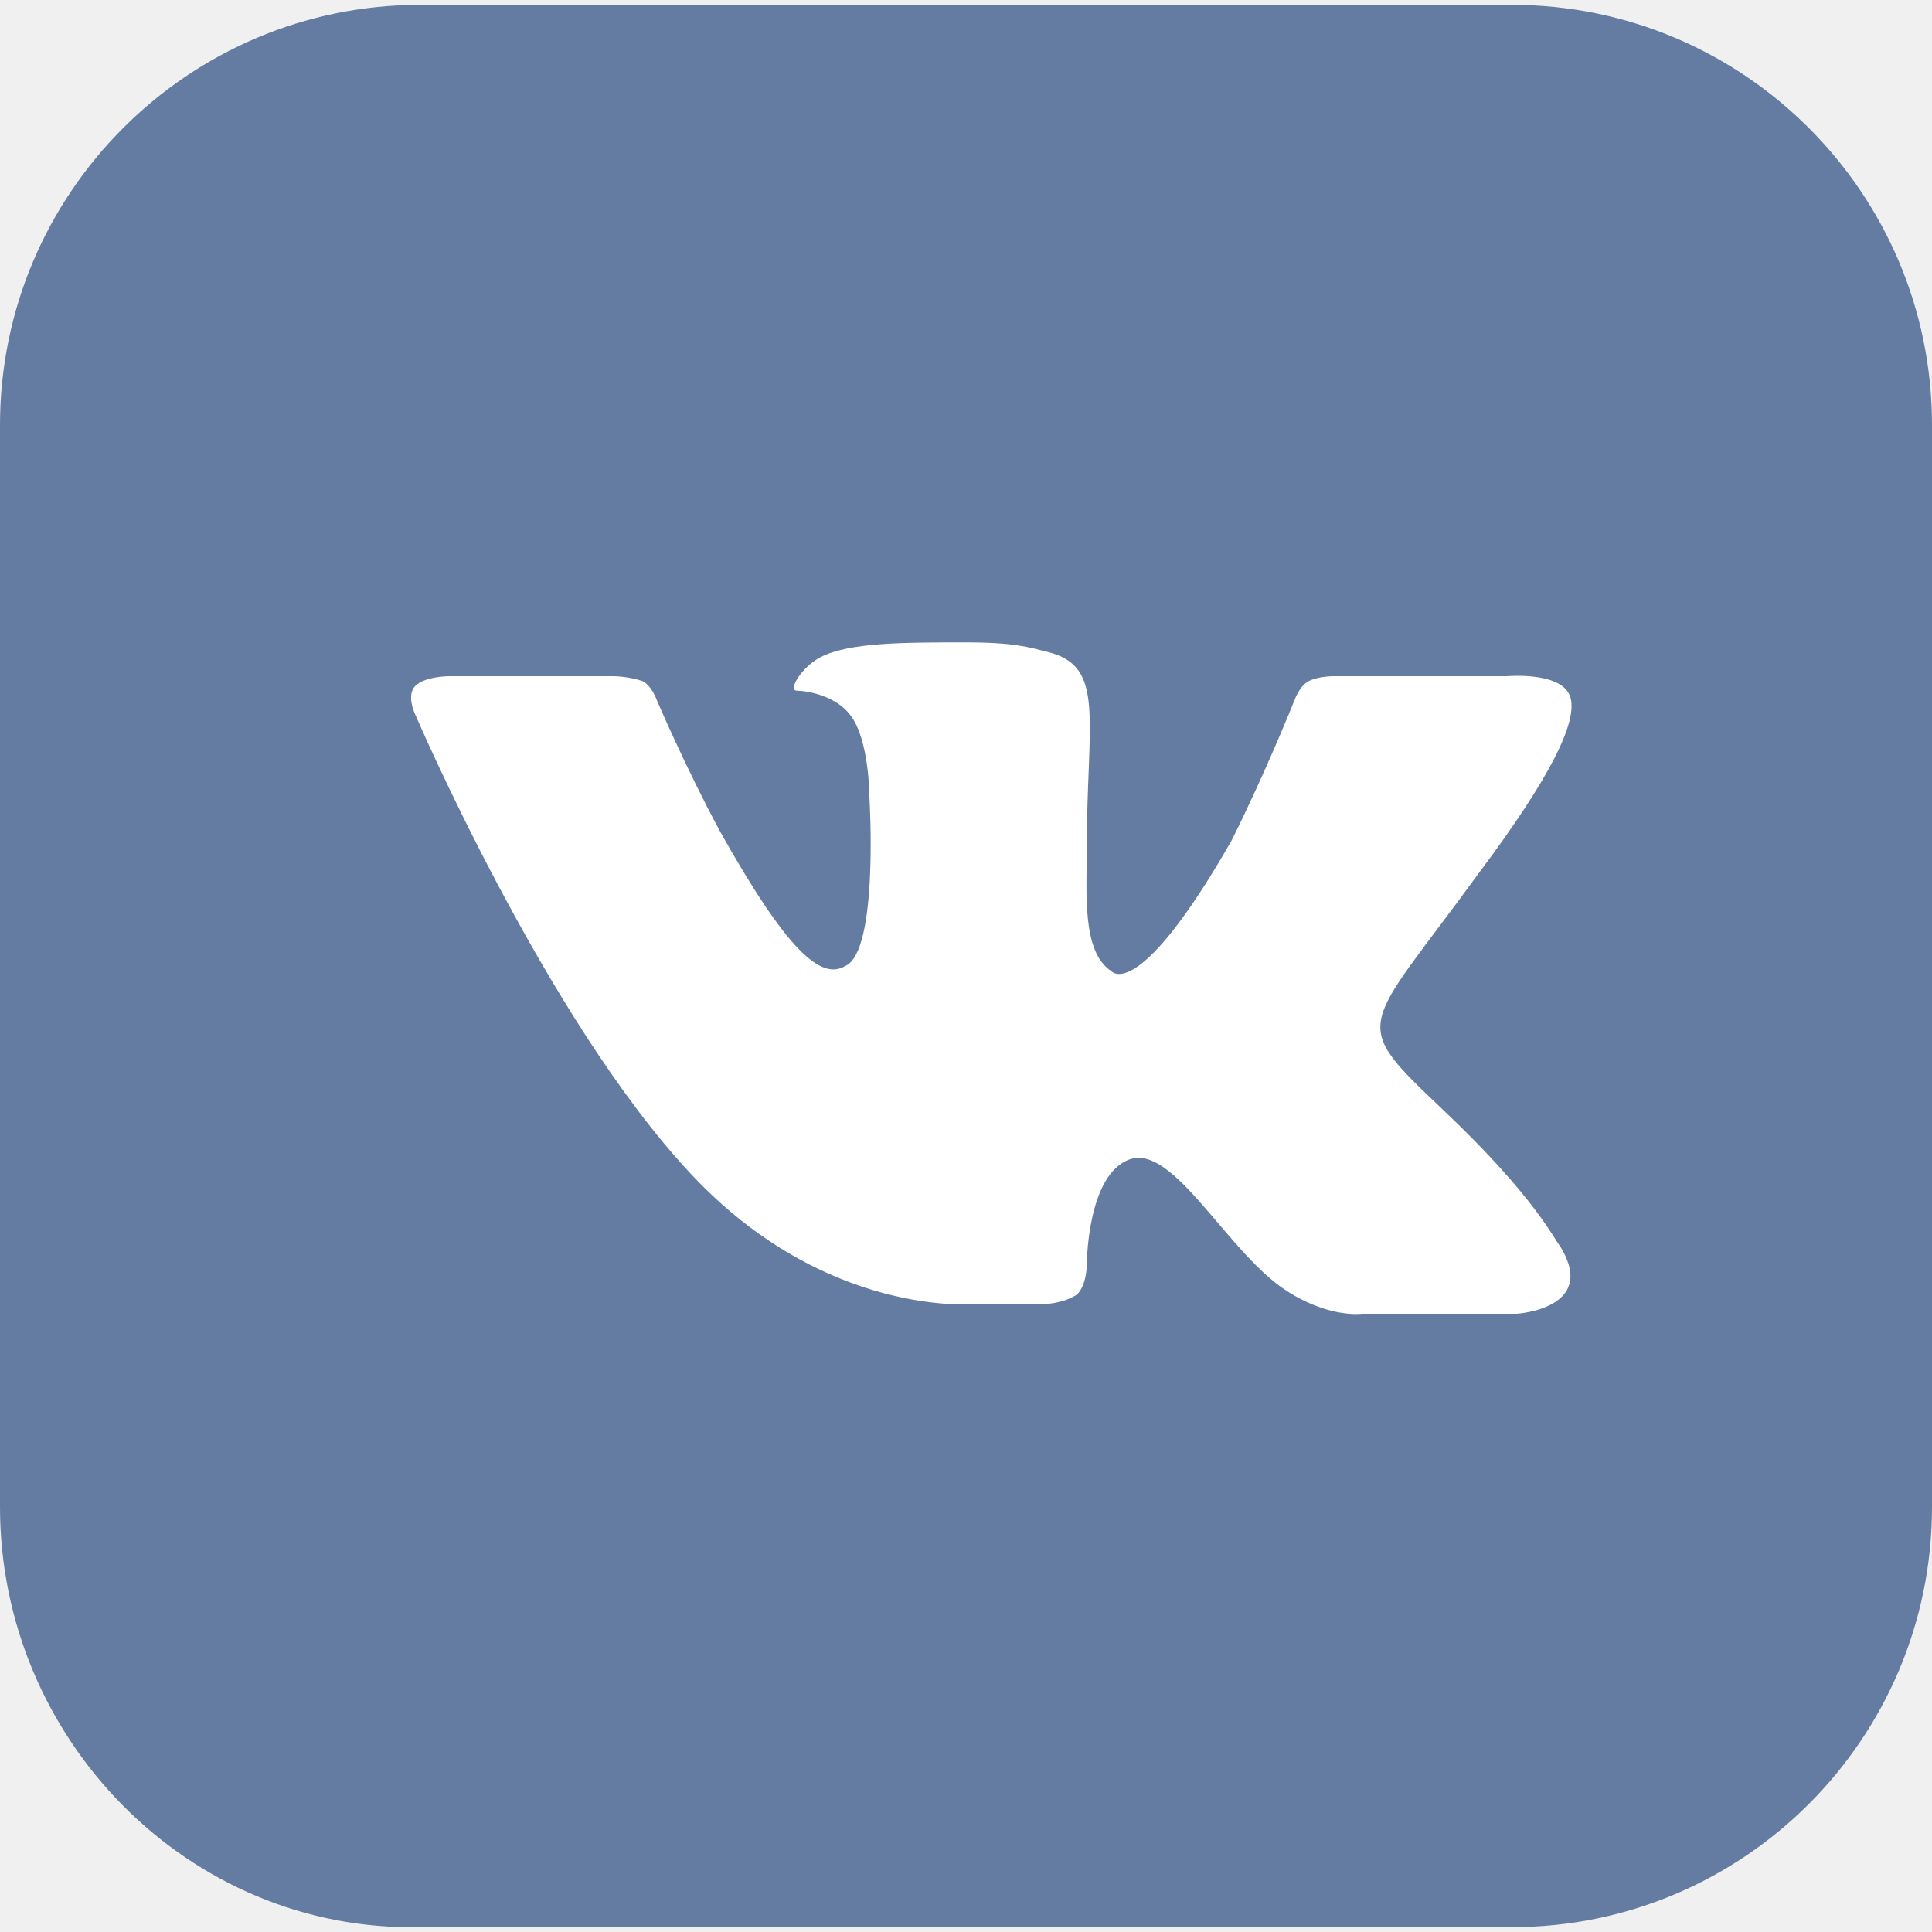
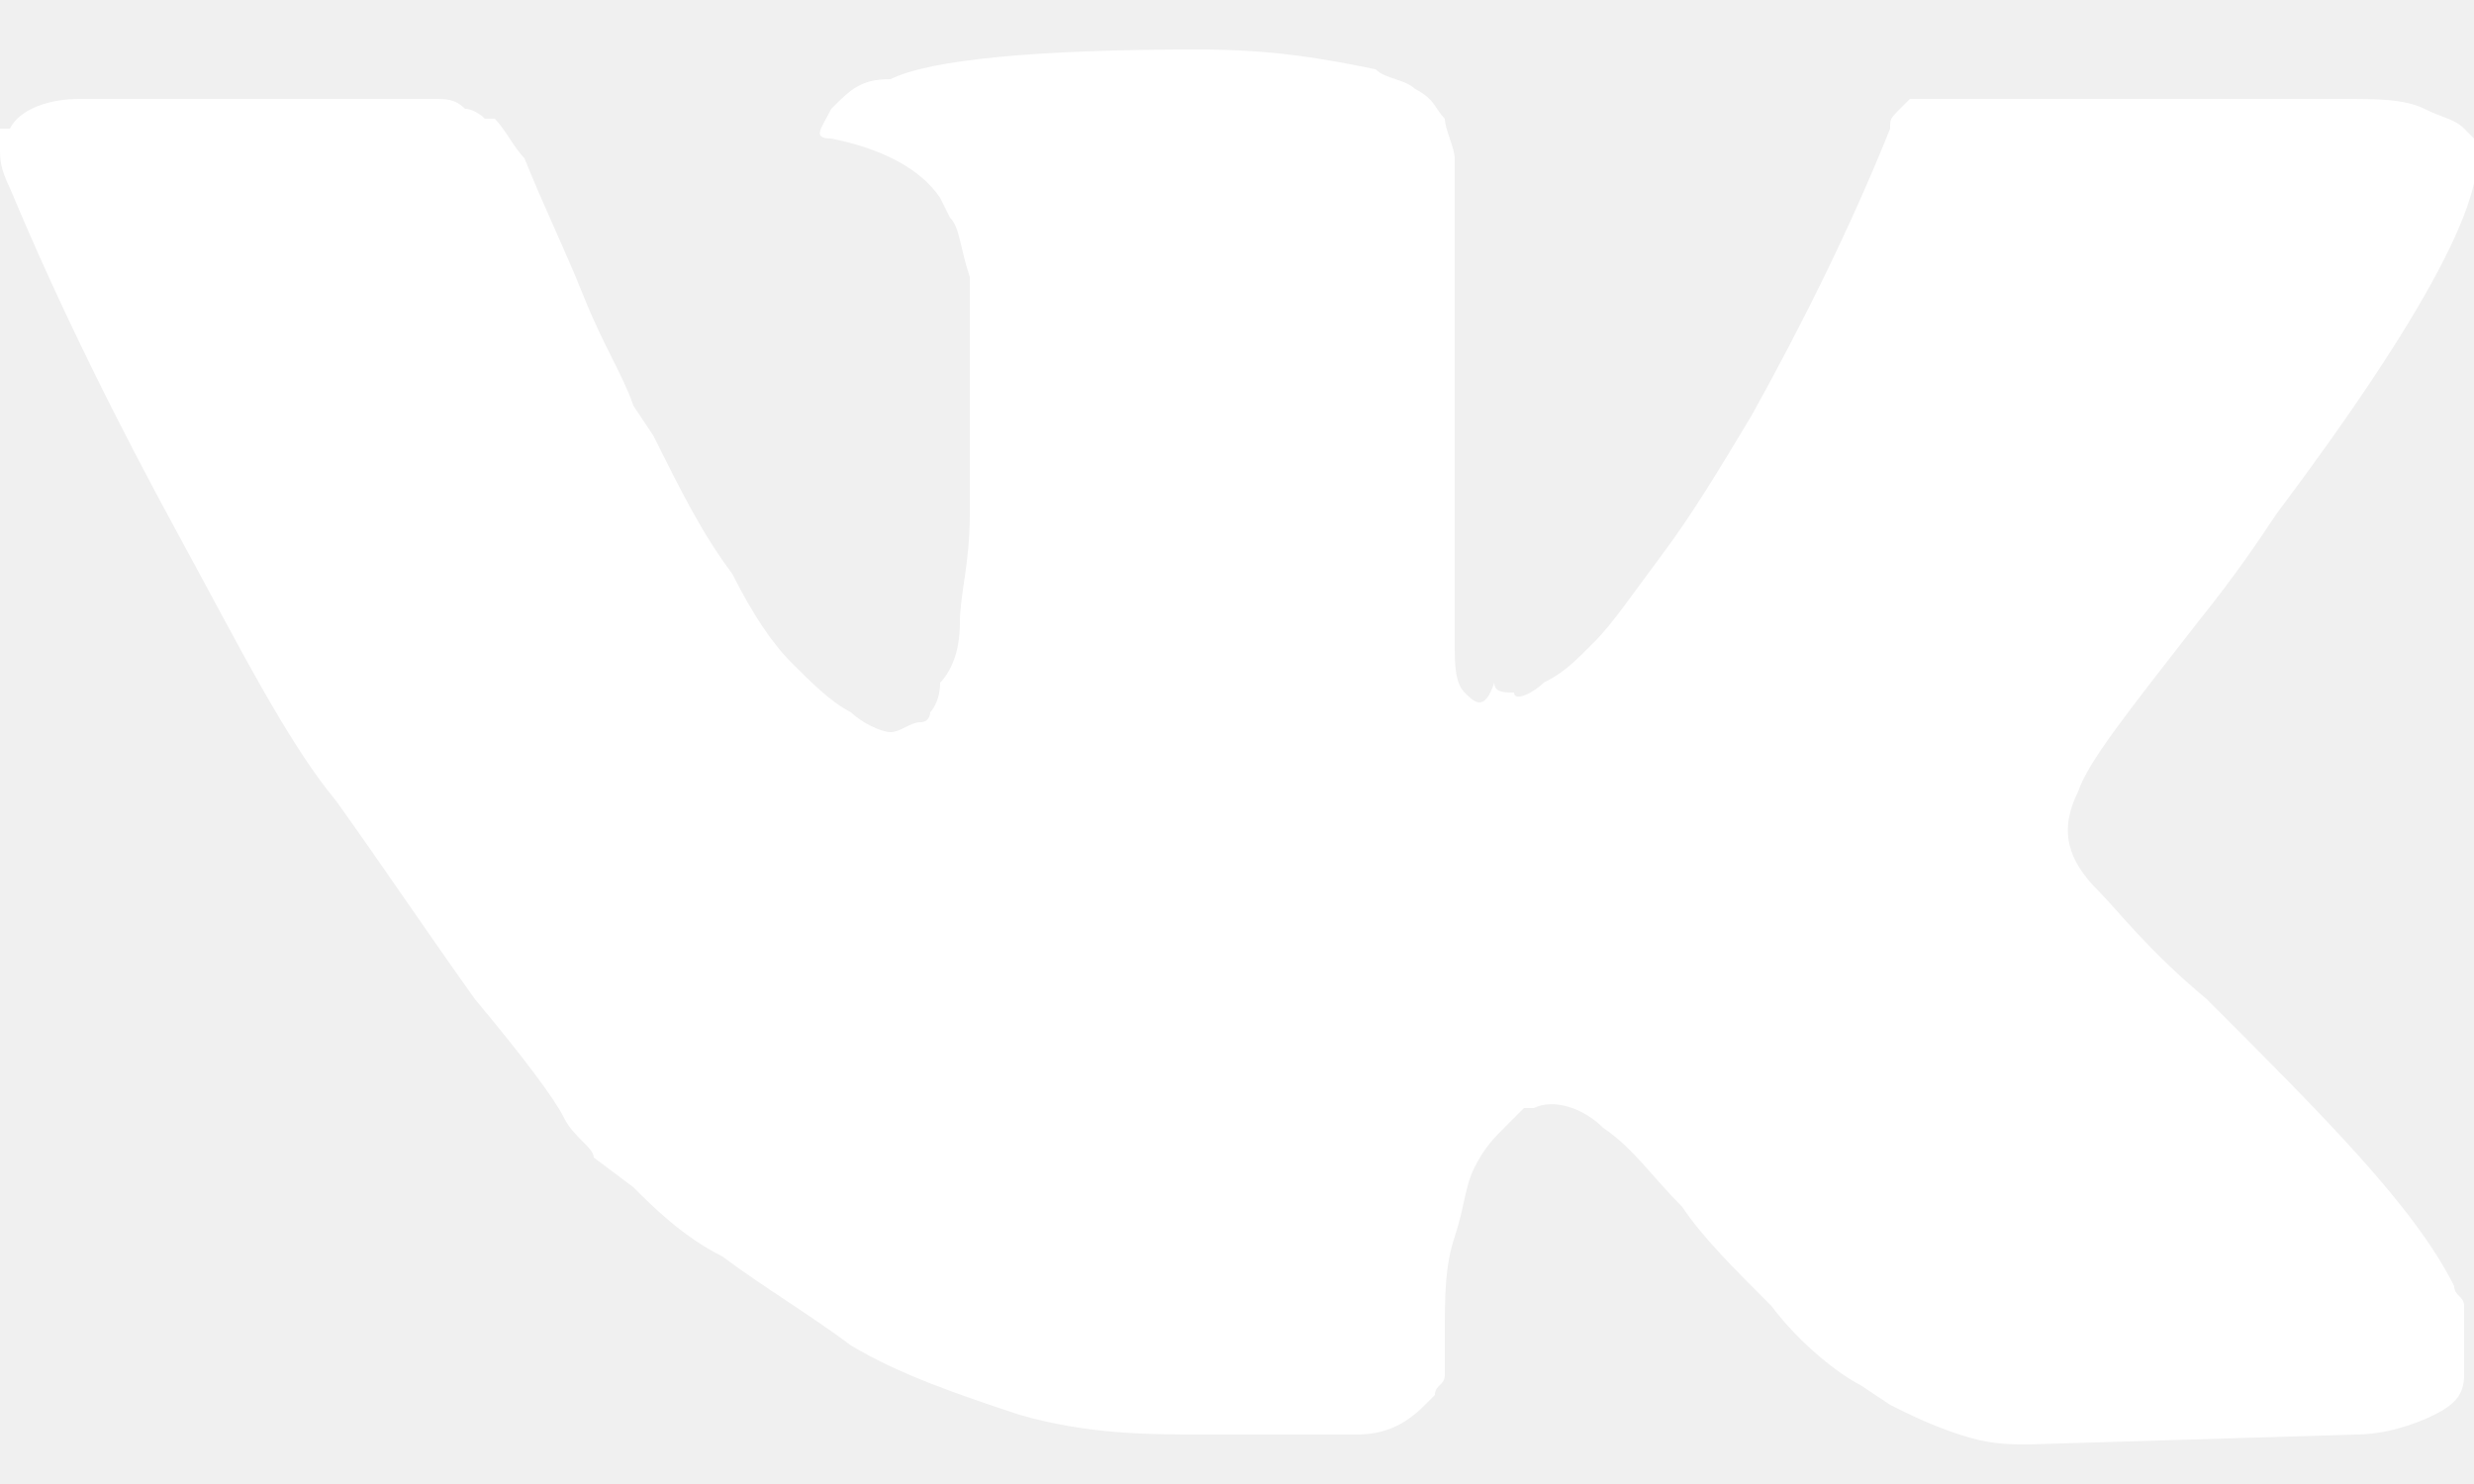
- <svg xmlns="http://www.w3.org/2000/svg" width="40" height="40">
-   <path d="M40 31.2c0 4.8-3.9 8.7-8.7 8.7H8.7C3.9 40 0 36 0 31.2V8.8C0 4 3.9.1 8.7.1h22.6C36.1.1 40 4 40 8.8v22.4z" fill="#647ca1" />
-   <path d="M20.2 27h1.4s.4 0 .7-.2c.2-.2.2-.6.2-.6s0-1.9.9-2.2c.9-.3 2 1.9 3.2 2.7.9.6 1.6.5 1.6.5h3.2s1.7-.1.9-1.4c-.1-.1-.5-1-2.4-2.8-2-1.9-1.7-1.6.7-4.9 1.5-2 2.1-3.2 1.9-3.7-.2-.5-1.3-.4-1.3-.4h-3.6s-.3 0-.5.1-.3.4-.3.4-.6 1.5-1.3 2.9c-1.6 2.8-2.3 2.9-2.5 2.7-.6-.4-.5-1.6-.5-2.5 0-2.7.4-3.8-.8-4.1-.4-.1-.7-.2-1.7-.2-1.3 0-2.4 0-3 .3-.4.2-.7.7-.5.7.2 0 .8.1 1.1.5.4.5.4 1.7.4 1.7s.2 3.2-.5 3.5c-.5.3-1.2-.3-2.6-2.8-.7-1.3-1.3-2.7-1.3-2.7s-.1-.3-.3-.4c-.3-.1-.6-.1-.6-.1H9.3s-.5 0-.7.2c-.2.2 0 .6 0 .6s2.7 6.3 5.7 9.5c2.8 3 5.9 2.7 5.9 2.7z" fill="#fff" />
+ <svg xmlns="http://www.w3.org/2000/svg" width="25" height="15" fill="#fff">
+   <path d="M24.9 13.2c0-.1-.1-.1-.1-.2-.4-.8-1.3-1.7-2.5-2.9-.6-.5-.9-.9-1.1-1.1-.3-.3-.4-.6-.2-1 .1-.3.5-.8 1.2-1.7.4-.5.6-.8.8-1.1 1.5-2 2.2-3.3 2-3.8l-.1-.1c-.1-.1-.2-.1-.4-.2S24 1 23.7 1H19.3l-.1.1c-.1.1-.1.1-.1.2-.4 1-.9 2-1.4 2.9-.3.5-.6 1-.9 1.4-.3.4-.5.7-.7.9-.2.2-.3.3-.5.4-.1.1-.3.2-.3.1-.1 0-.2 0-.2-.1-.1.3-.2.2-.3.1-.1-.1-.1-.3-.1-.5V6v-.6-.5-1.1-.9-.7-.6c0-.1-.1-.3-.1-.4-.1-.1-.1-.2-.3-.3-.1-.1-.3-.1-.4-.2-.5-.1-1-.2-1.8-.2-1.6 0-2.7.1-3.1.3-.3 0-.4.1-.6.3-.1.2-.2.3 0 .3.5.1.9.3 1.1.6l.1.2c.1.1.1.3.2.6V5.2c0 .5-.1.8-.1 1.1 0 .3-.1.5-.2.6 0 .2-.1.3-.1.3s0 .1-.1.1-.2.1-.3.1c-.1 0-.3-.1-.4-.2-.2-.1-.4-.3-.6-.5-.2-.2-.4-.5-.6-.9-.3-.4-.5-.8-.8-1.4l-.2-.3c-.1-.3-.3-.6-.5-1.1-.2-.5-.4-.9-.6-1.4-.1-.1-.2-.3-.3-.4h-.1s-.1-.1-.2-.1C4.6 1 4.5 1 4.4 1H.8c-.3 0-.6.1-.7.3H0v.2c0 .1 0 .2.1.4.5 1.2 1.1 2.4 1.7 3.5s1.1 2.1 1.6 2.7c.5.7.9 1.3 1.4 2 .5.6.8 1 .9 1.2.1.2.3.3.3.4l.4.3c.2.2.5.5.9.7.4.3.9.6 1.3.9.5.3 1.1.5 1.7.7.7.2 1.3.2 1.9.2h1.5c.3 0 .5-.1.7-.3l.1-.1c0-.1.1-.1.1-.2v-.4c0-.4 0-.7.1-1 .1-.3.1-.5.2-.7.1-.2.2-.3.3-.4l.2-.2h.1c.2-.1.5 0 .7.2.3.2.5.5.8.8.2.3.5.6.9 1 .3.4.7.7.9.8l.3.2c.2.1.4.2.7.3.3.1.5.1.7.1l3.3-.1c.3 0 .6-.1.8-.2.2-.1.3-.2.3-.4v-.4-.3z" />
</svg>
